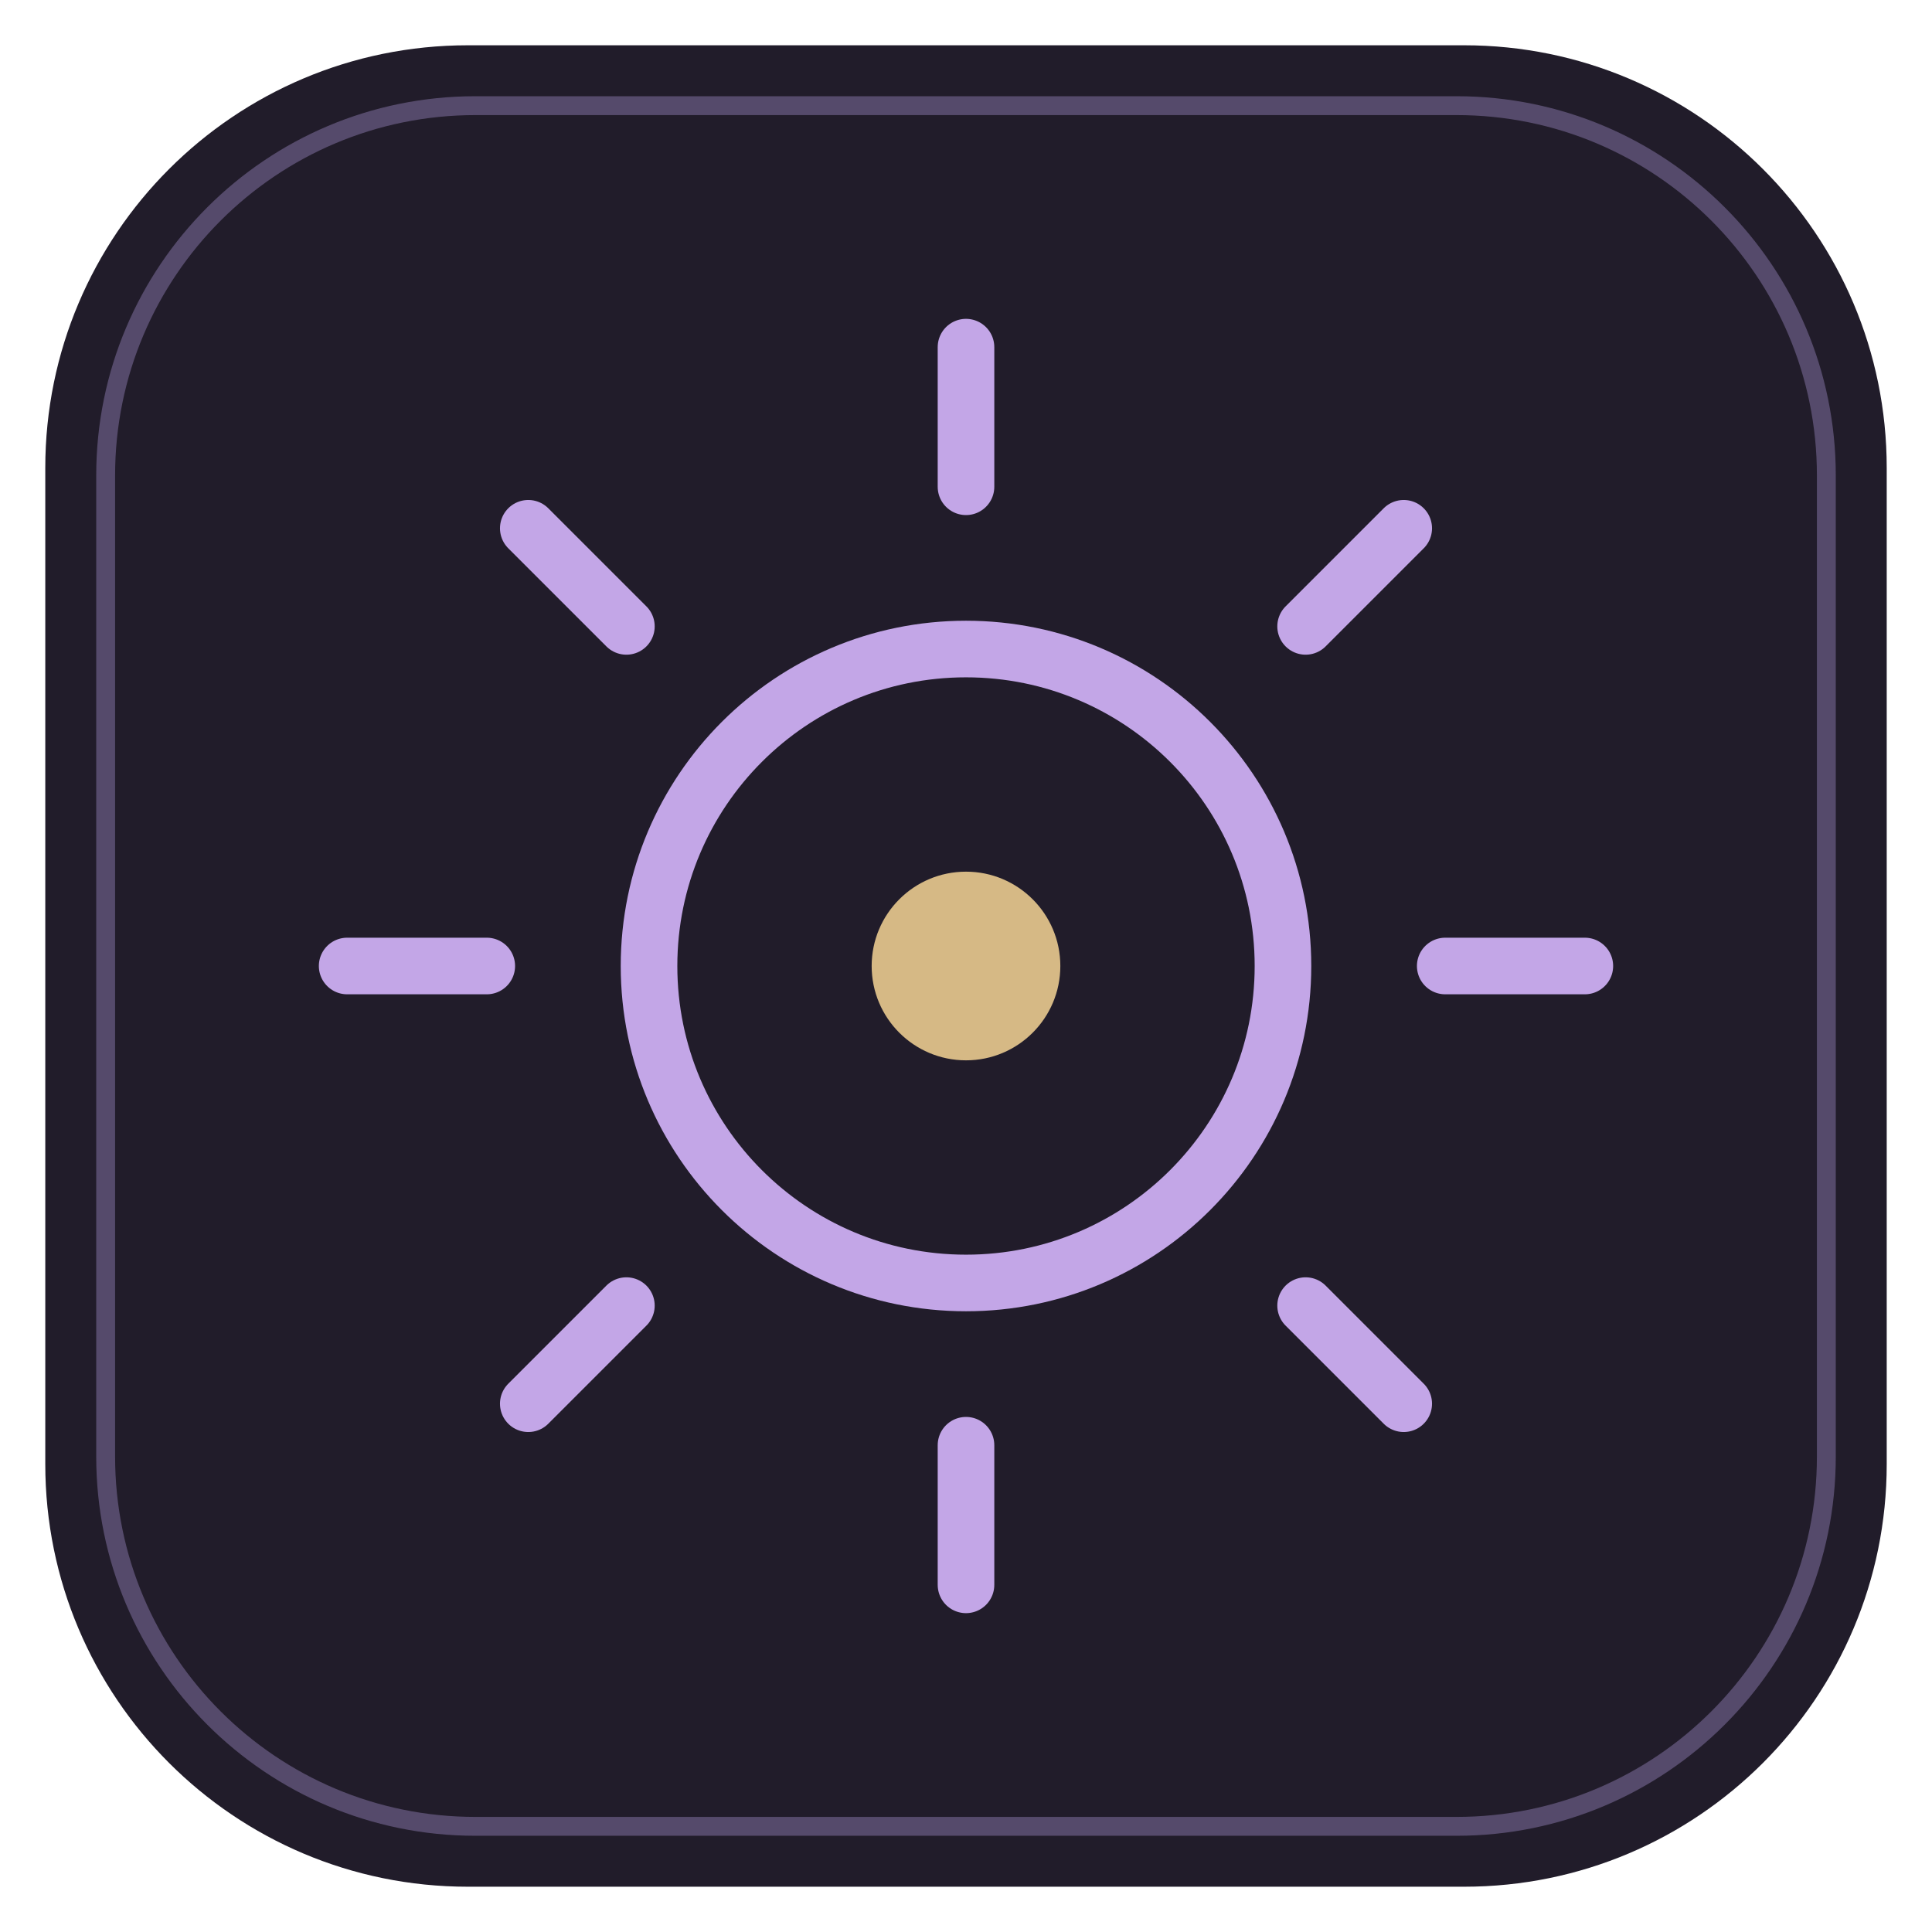
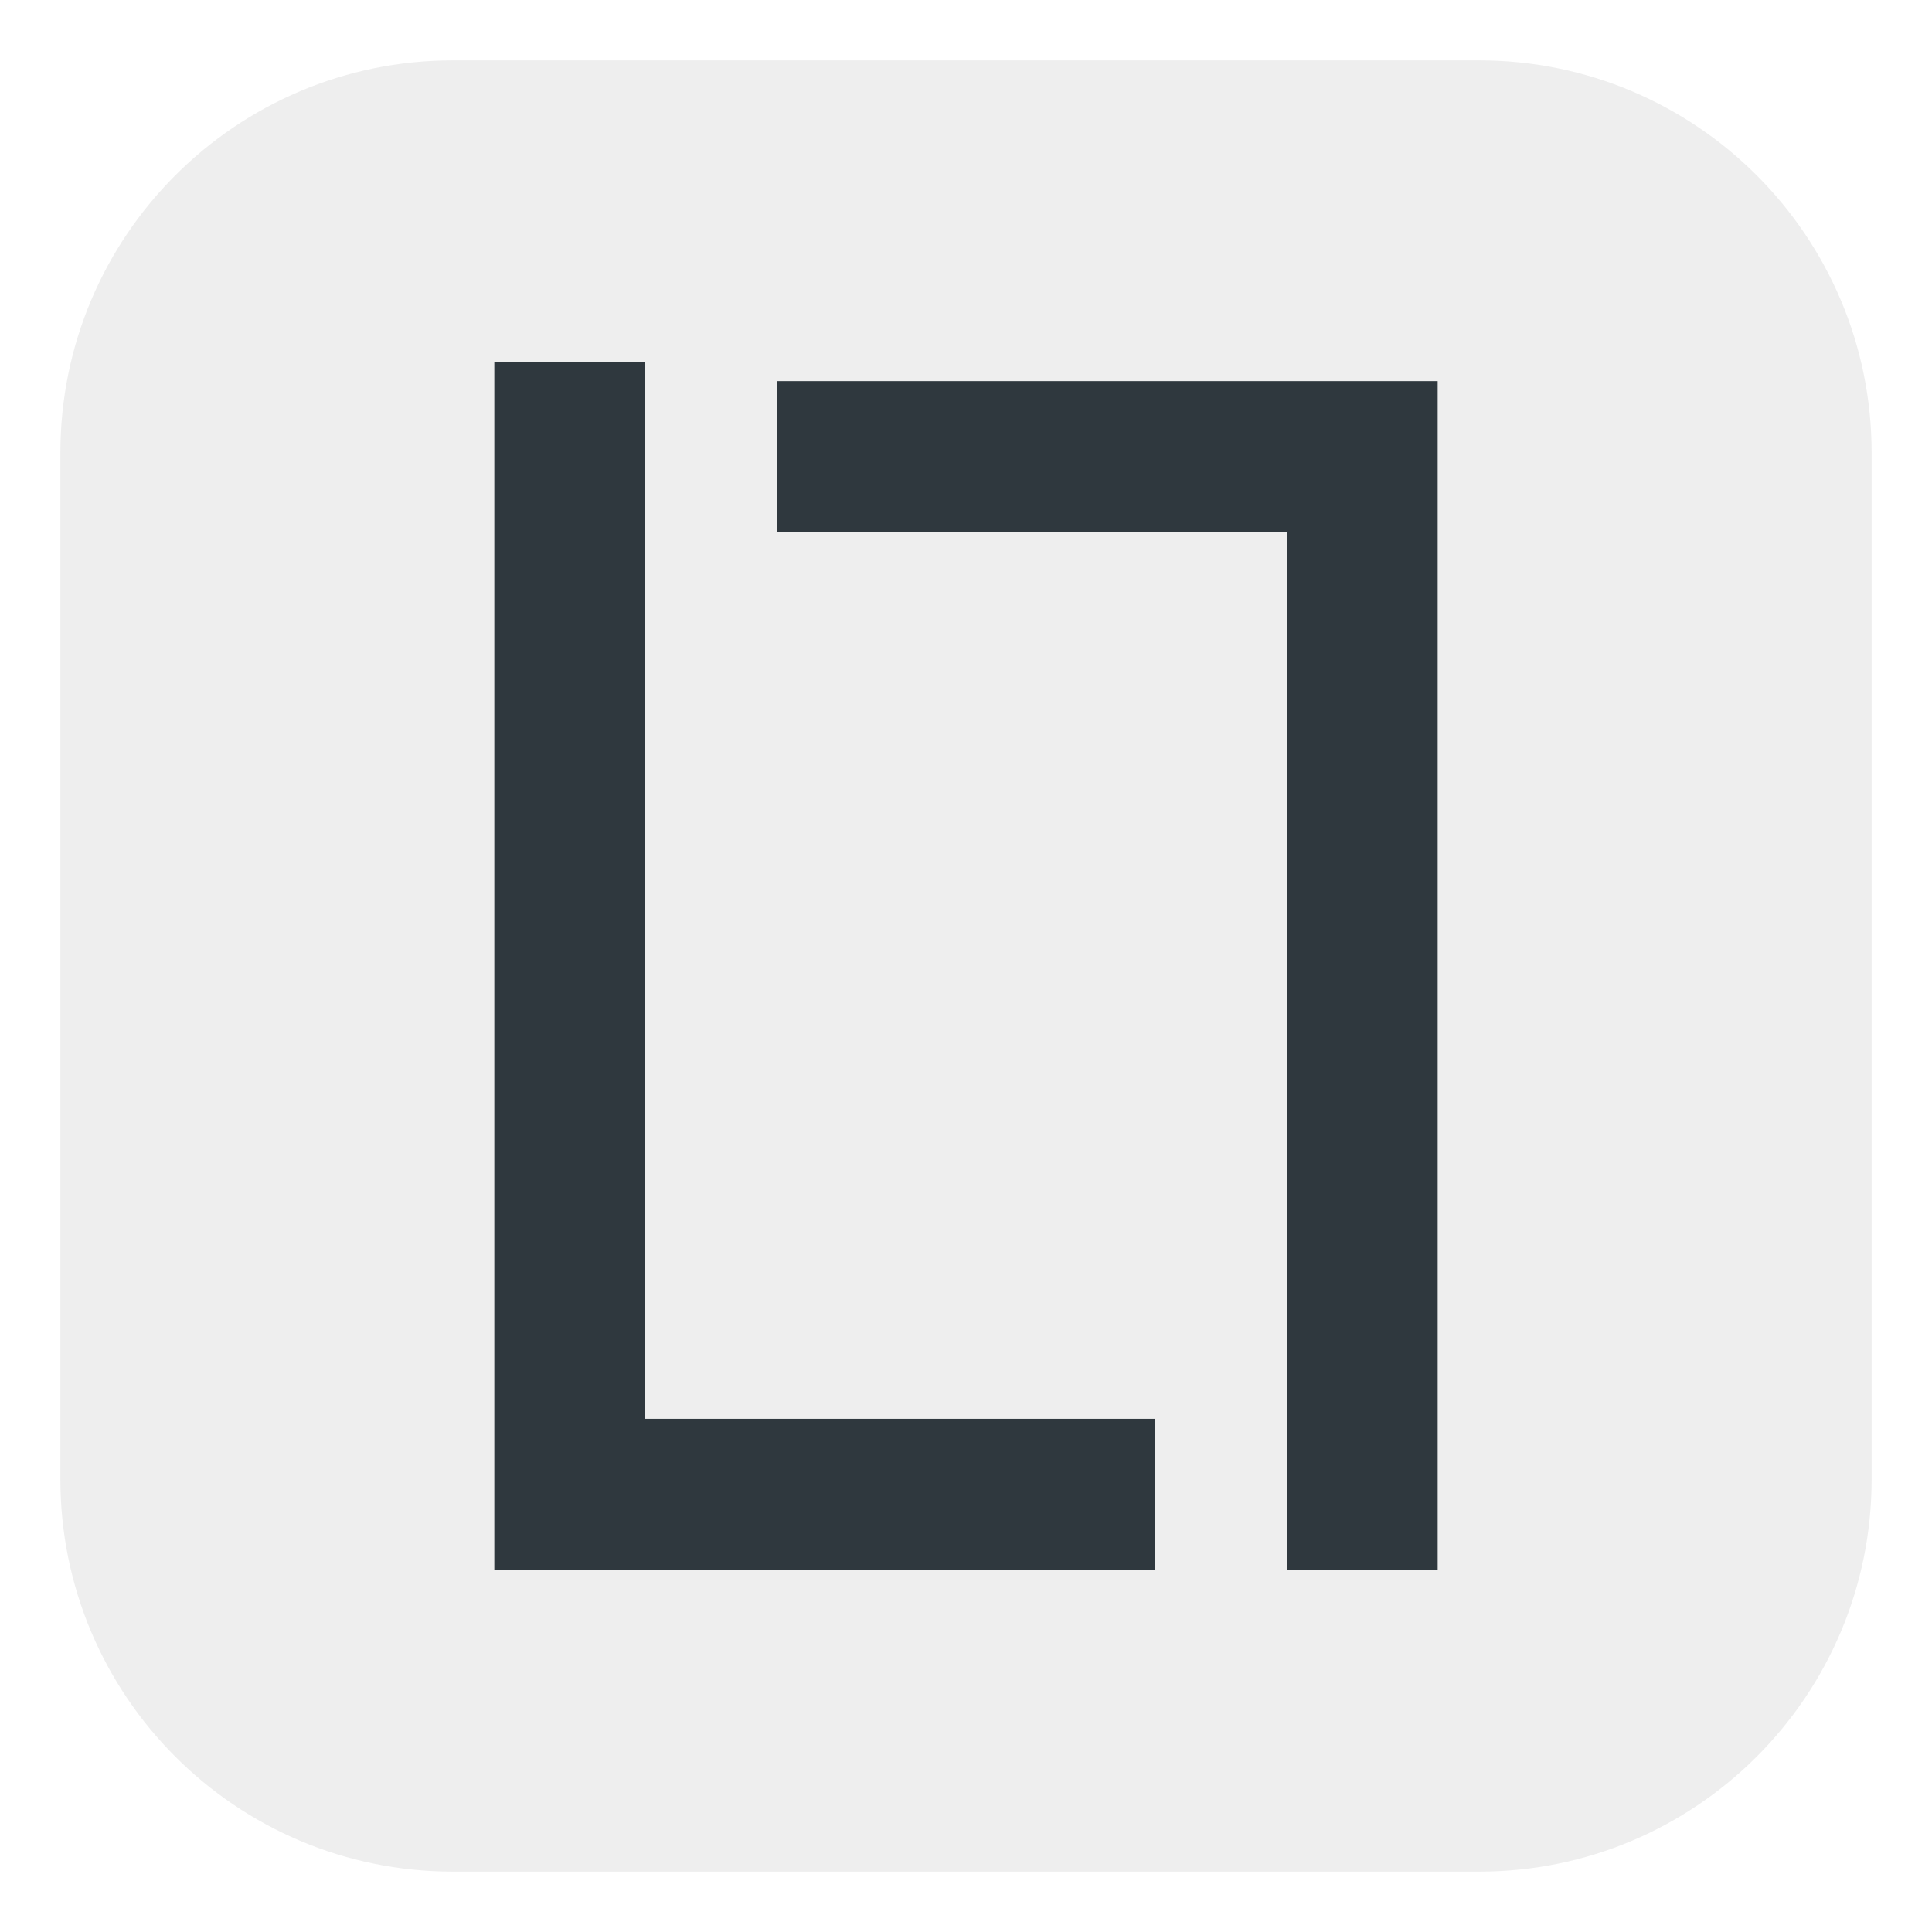
- <svg xmlns="http://www.w3.org/2000/svg" width="512" height="512" viewBox="0 0 512 512">
-   <rect x="12" y="12" width="488" height="488" rx="112" fill="#211c2a" />
-   <rect x="28" y="28" width="456" height="456" rx="98" fill="none" stroke="#b8a0e6" stroke-opacity=".35" stroke-width="5" />
-   <g stroke="#c3a6e7" stroke-width="15" stroke-linecap="round">
-     <circle cx="256" cy="256" r="84" fill="none" />
-     <path d="M256 92v37m0 254v37M92 256h37m254 0h37M140 140l26 26m180 180 26 26M140 372l26-26m180-180 26-26" />
-   </g>
-   <circle cx="256" cy="256" r="25" fill="#d6b985" />
+ <svg xmlns="http://www.w3.org/2000/svg" width="512" height="512" viewBox="0 0 512 512" role="img" aria-label="YHWH">
+   <rect x="16" y="16" width="480" height="480" rx="104" fill="#eeeeee" />
+   <path fill="#2f383e" transform="translate(131 96) scale(5)" d="M0 0h8v56h27v8H0zM15 1h35v63h-8V9H15z" />
</svg>
